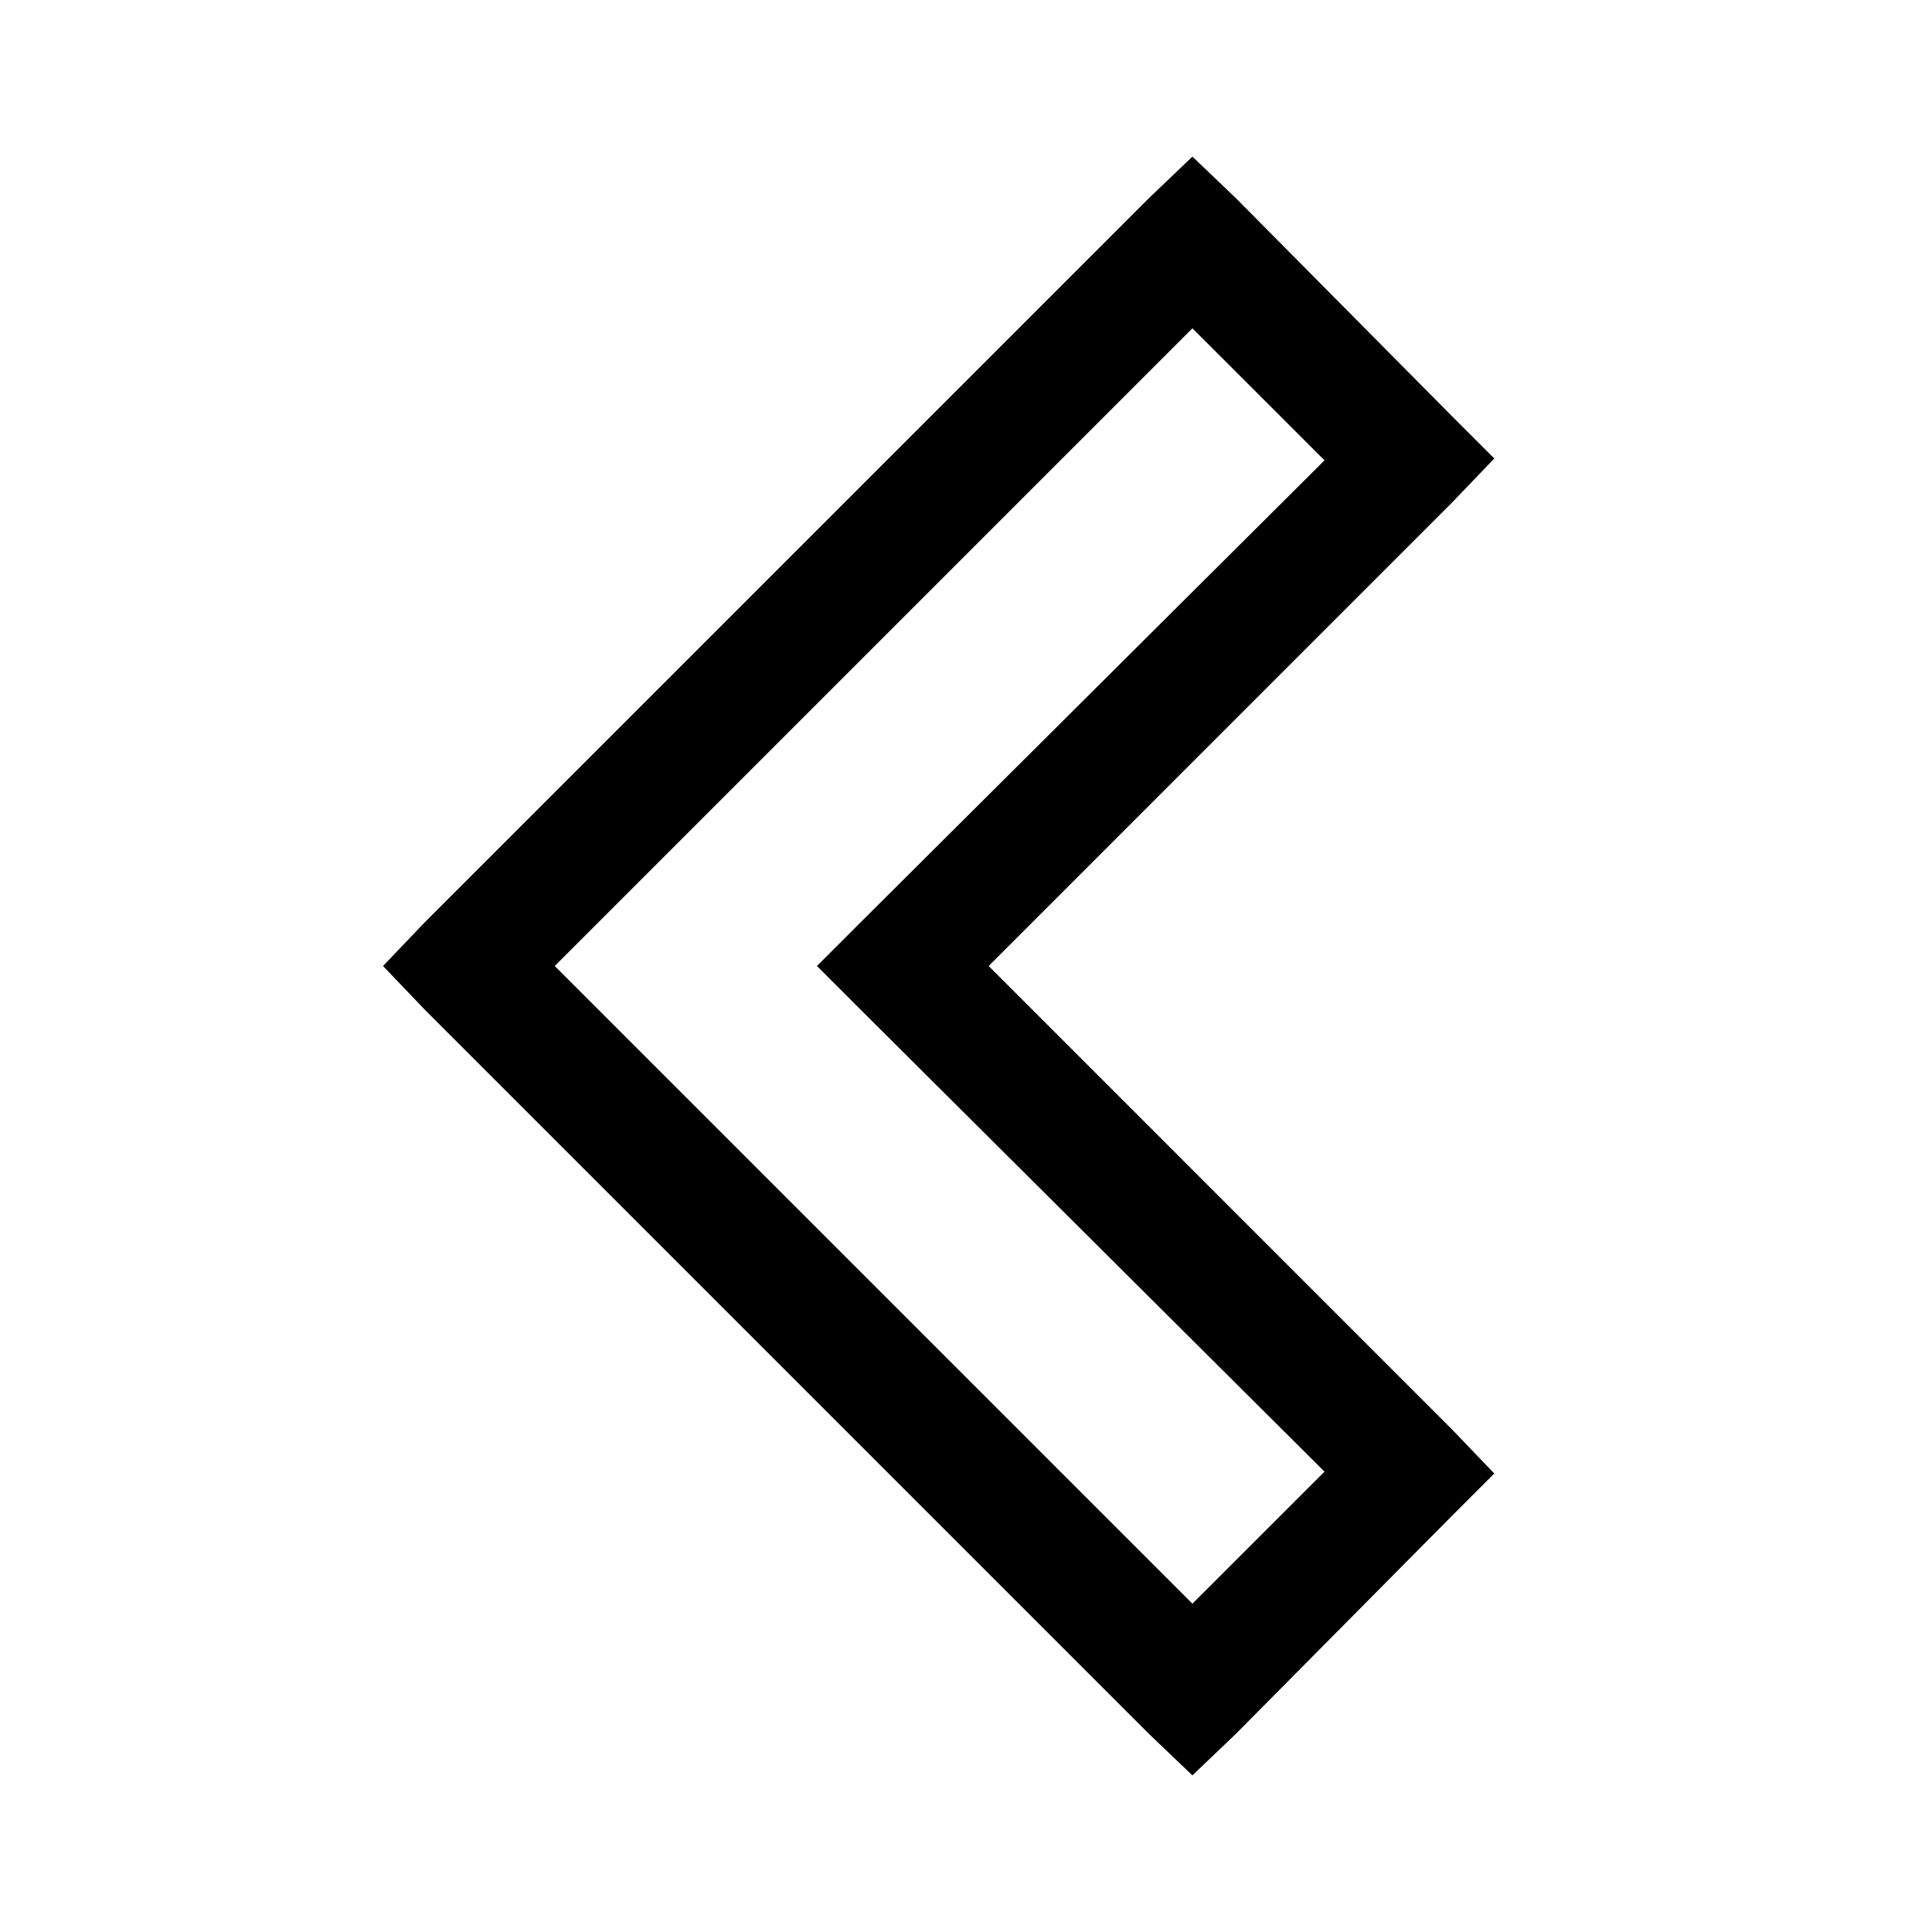
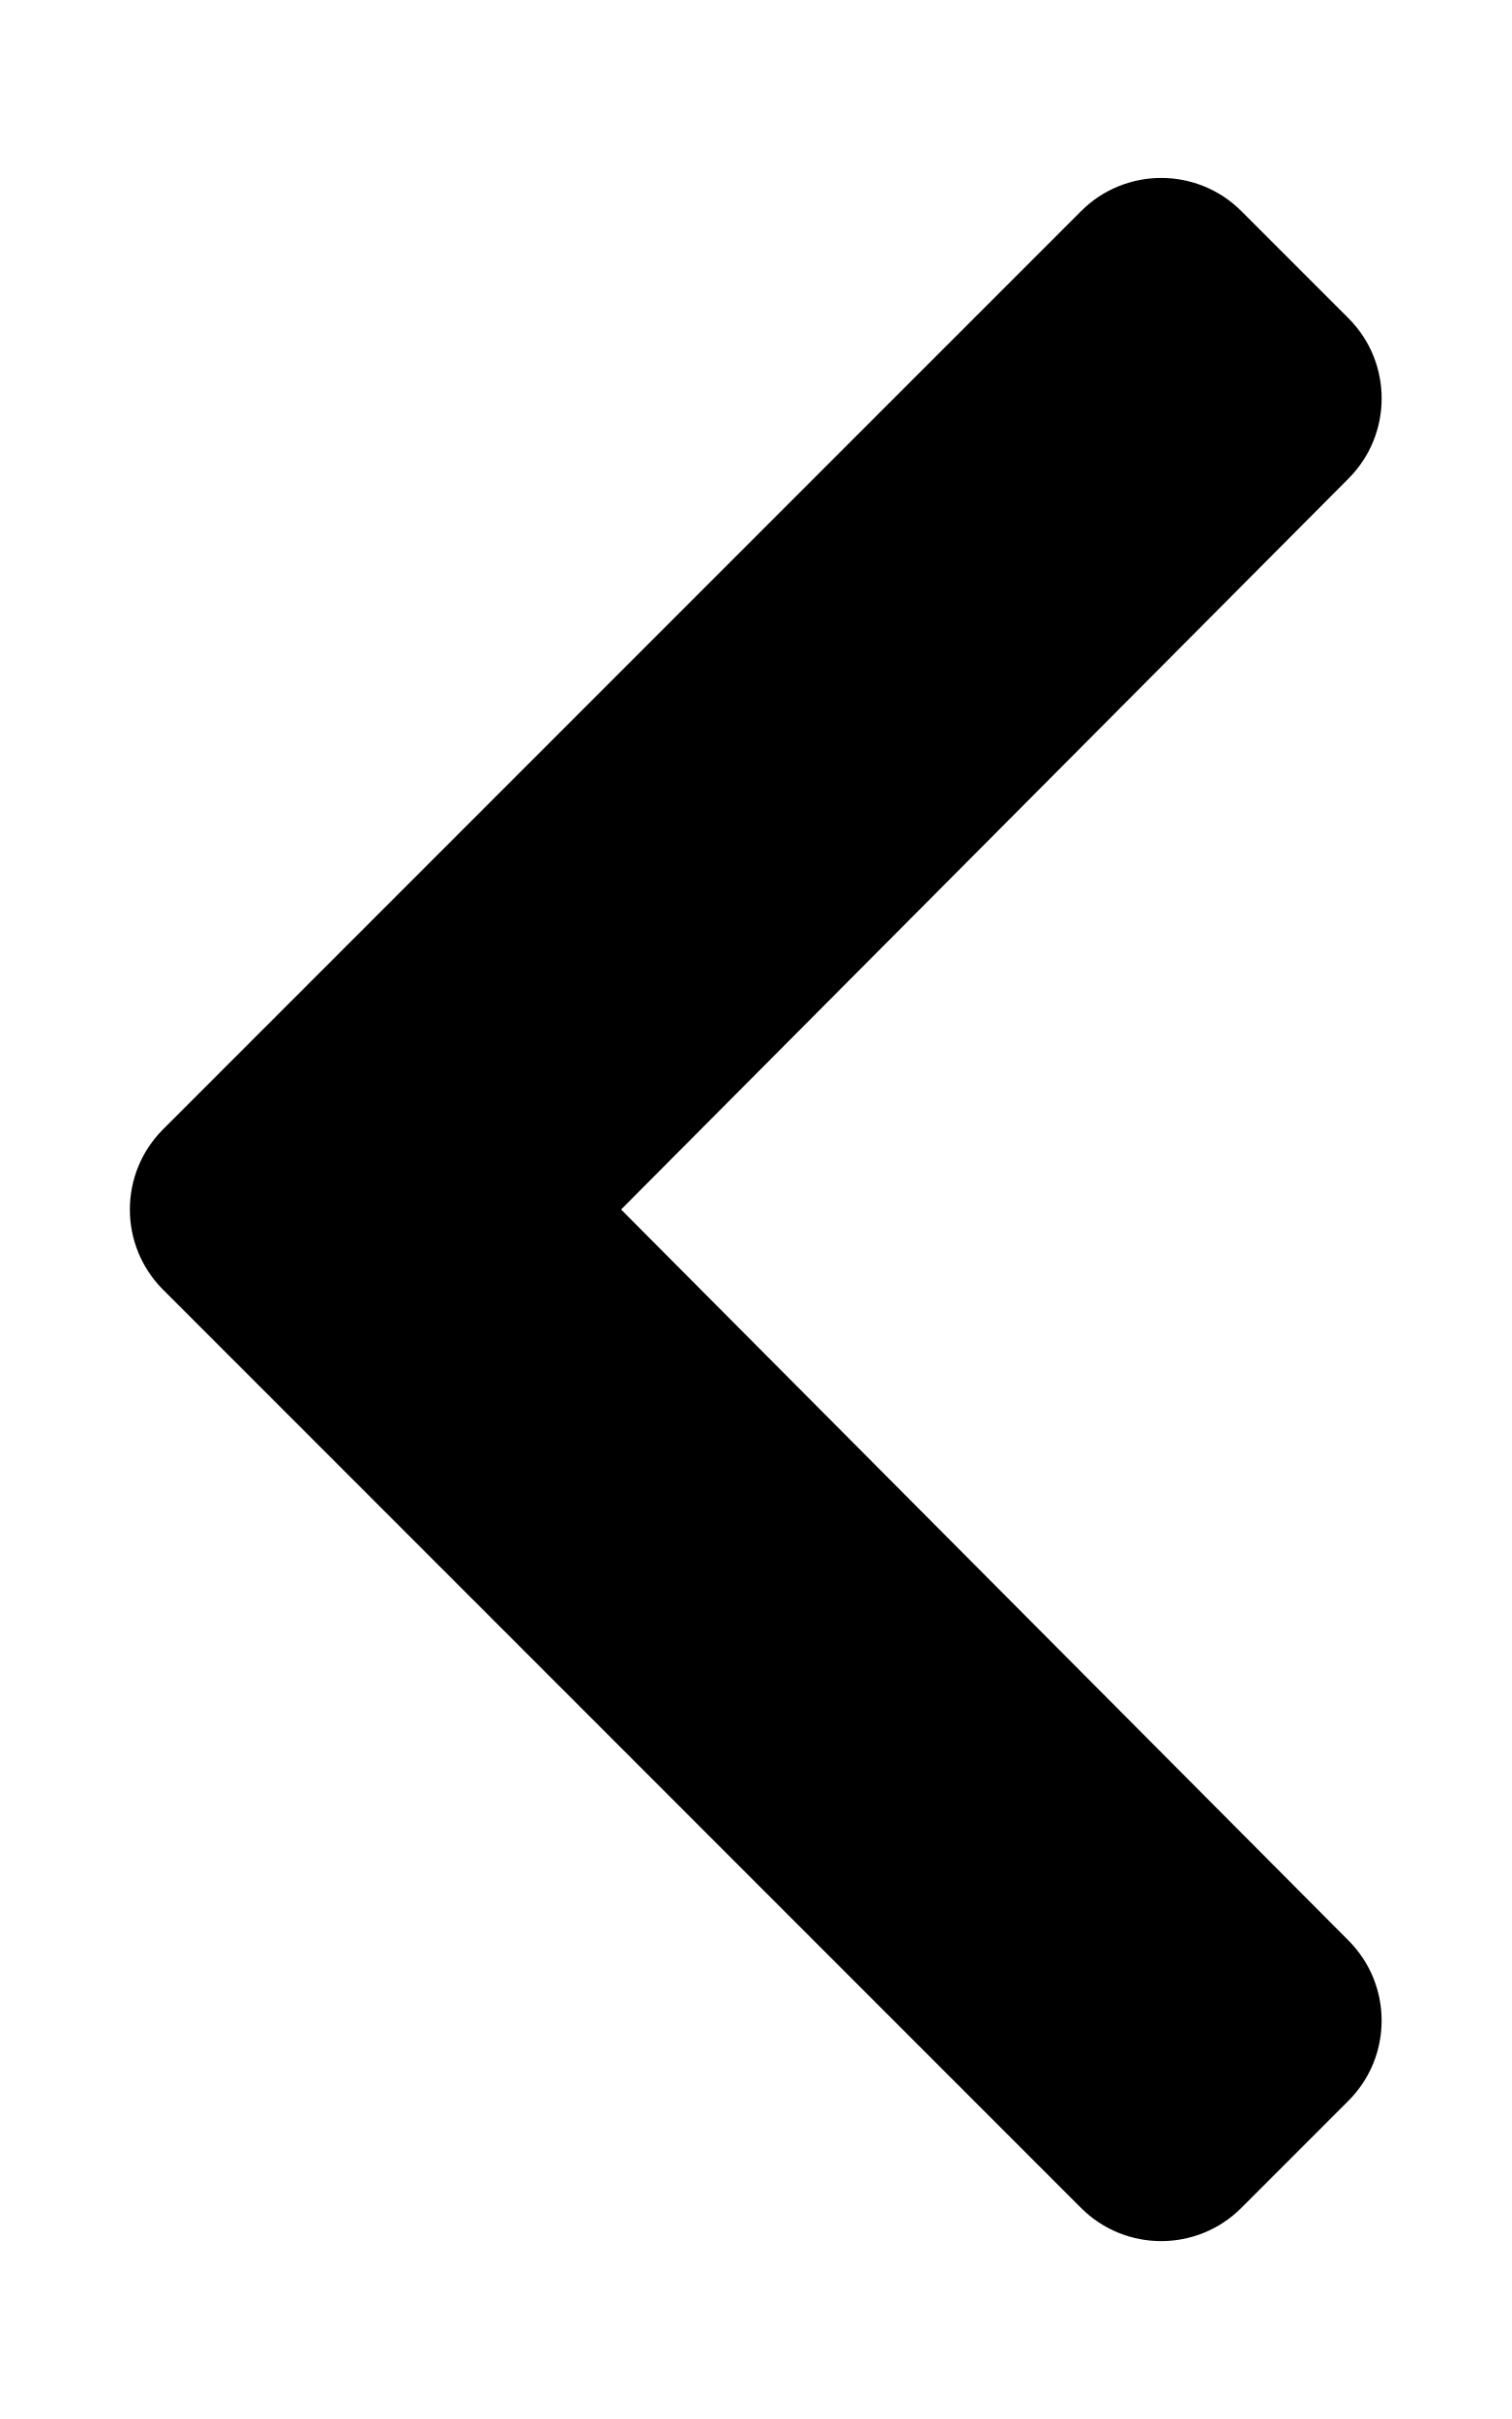
- <svg xmlns="http://www.w3.org/2000/svg" viewBox="0 0 32 32">
-   <path d="M 19.75 2.594 L 19.031 3.281 L 7.031 15.281 L 6.344 16 L 7.031 16.719 L 19.031 28.719 L 19.75 29.406 L 20.469 28.719 L 24.062 25.094 L 24.75 24.406 L 24.062 23.688 L 16.375 16 L 24.062 8.312 L 24.75 7.594 L 24.062 6.906 L 20.469 3.281 Z M 19.75 5.438 L 21.938 7.625 L 14.25 15.281 L 13.531 16 L 14.25 16.719 L 21.938 24.375 L 19.75 26.562 L 9.188 16 Z" />
+ <svg xmlns="http://www.w3.org/2000/svg" aria-hidden="true" focusable="false" data-prefix="fas" data-icon="chevron-left" class="svg-inline--fa fa-chevron-left fa-w-10" role="img" viewBox="0 0 320 512">
+   <path fill="currentColor" d="M34.52 239.03L228.87 44.69c9.37-9.37 24.57-9.37 33.94 0l22.67 22.67c9.36 9.36 9.37 24.52.04 33.9L131.49 256l154.02 154.75c9.34 9.38 9.32 24.54-.04 33.9l-22.67 22.67c-9.37 9.37-24.57 9.37-33.94 0L34.52 272.97c-9.37-9.37-9.37-24.57 0-33.94z" />
</svg>
